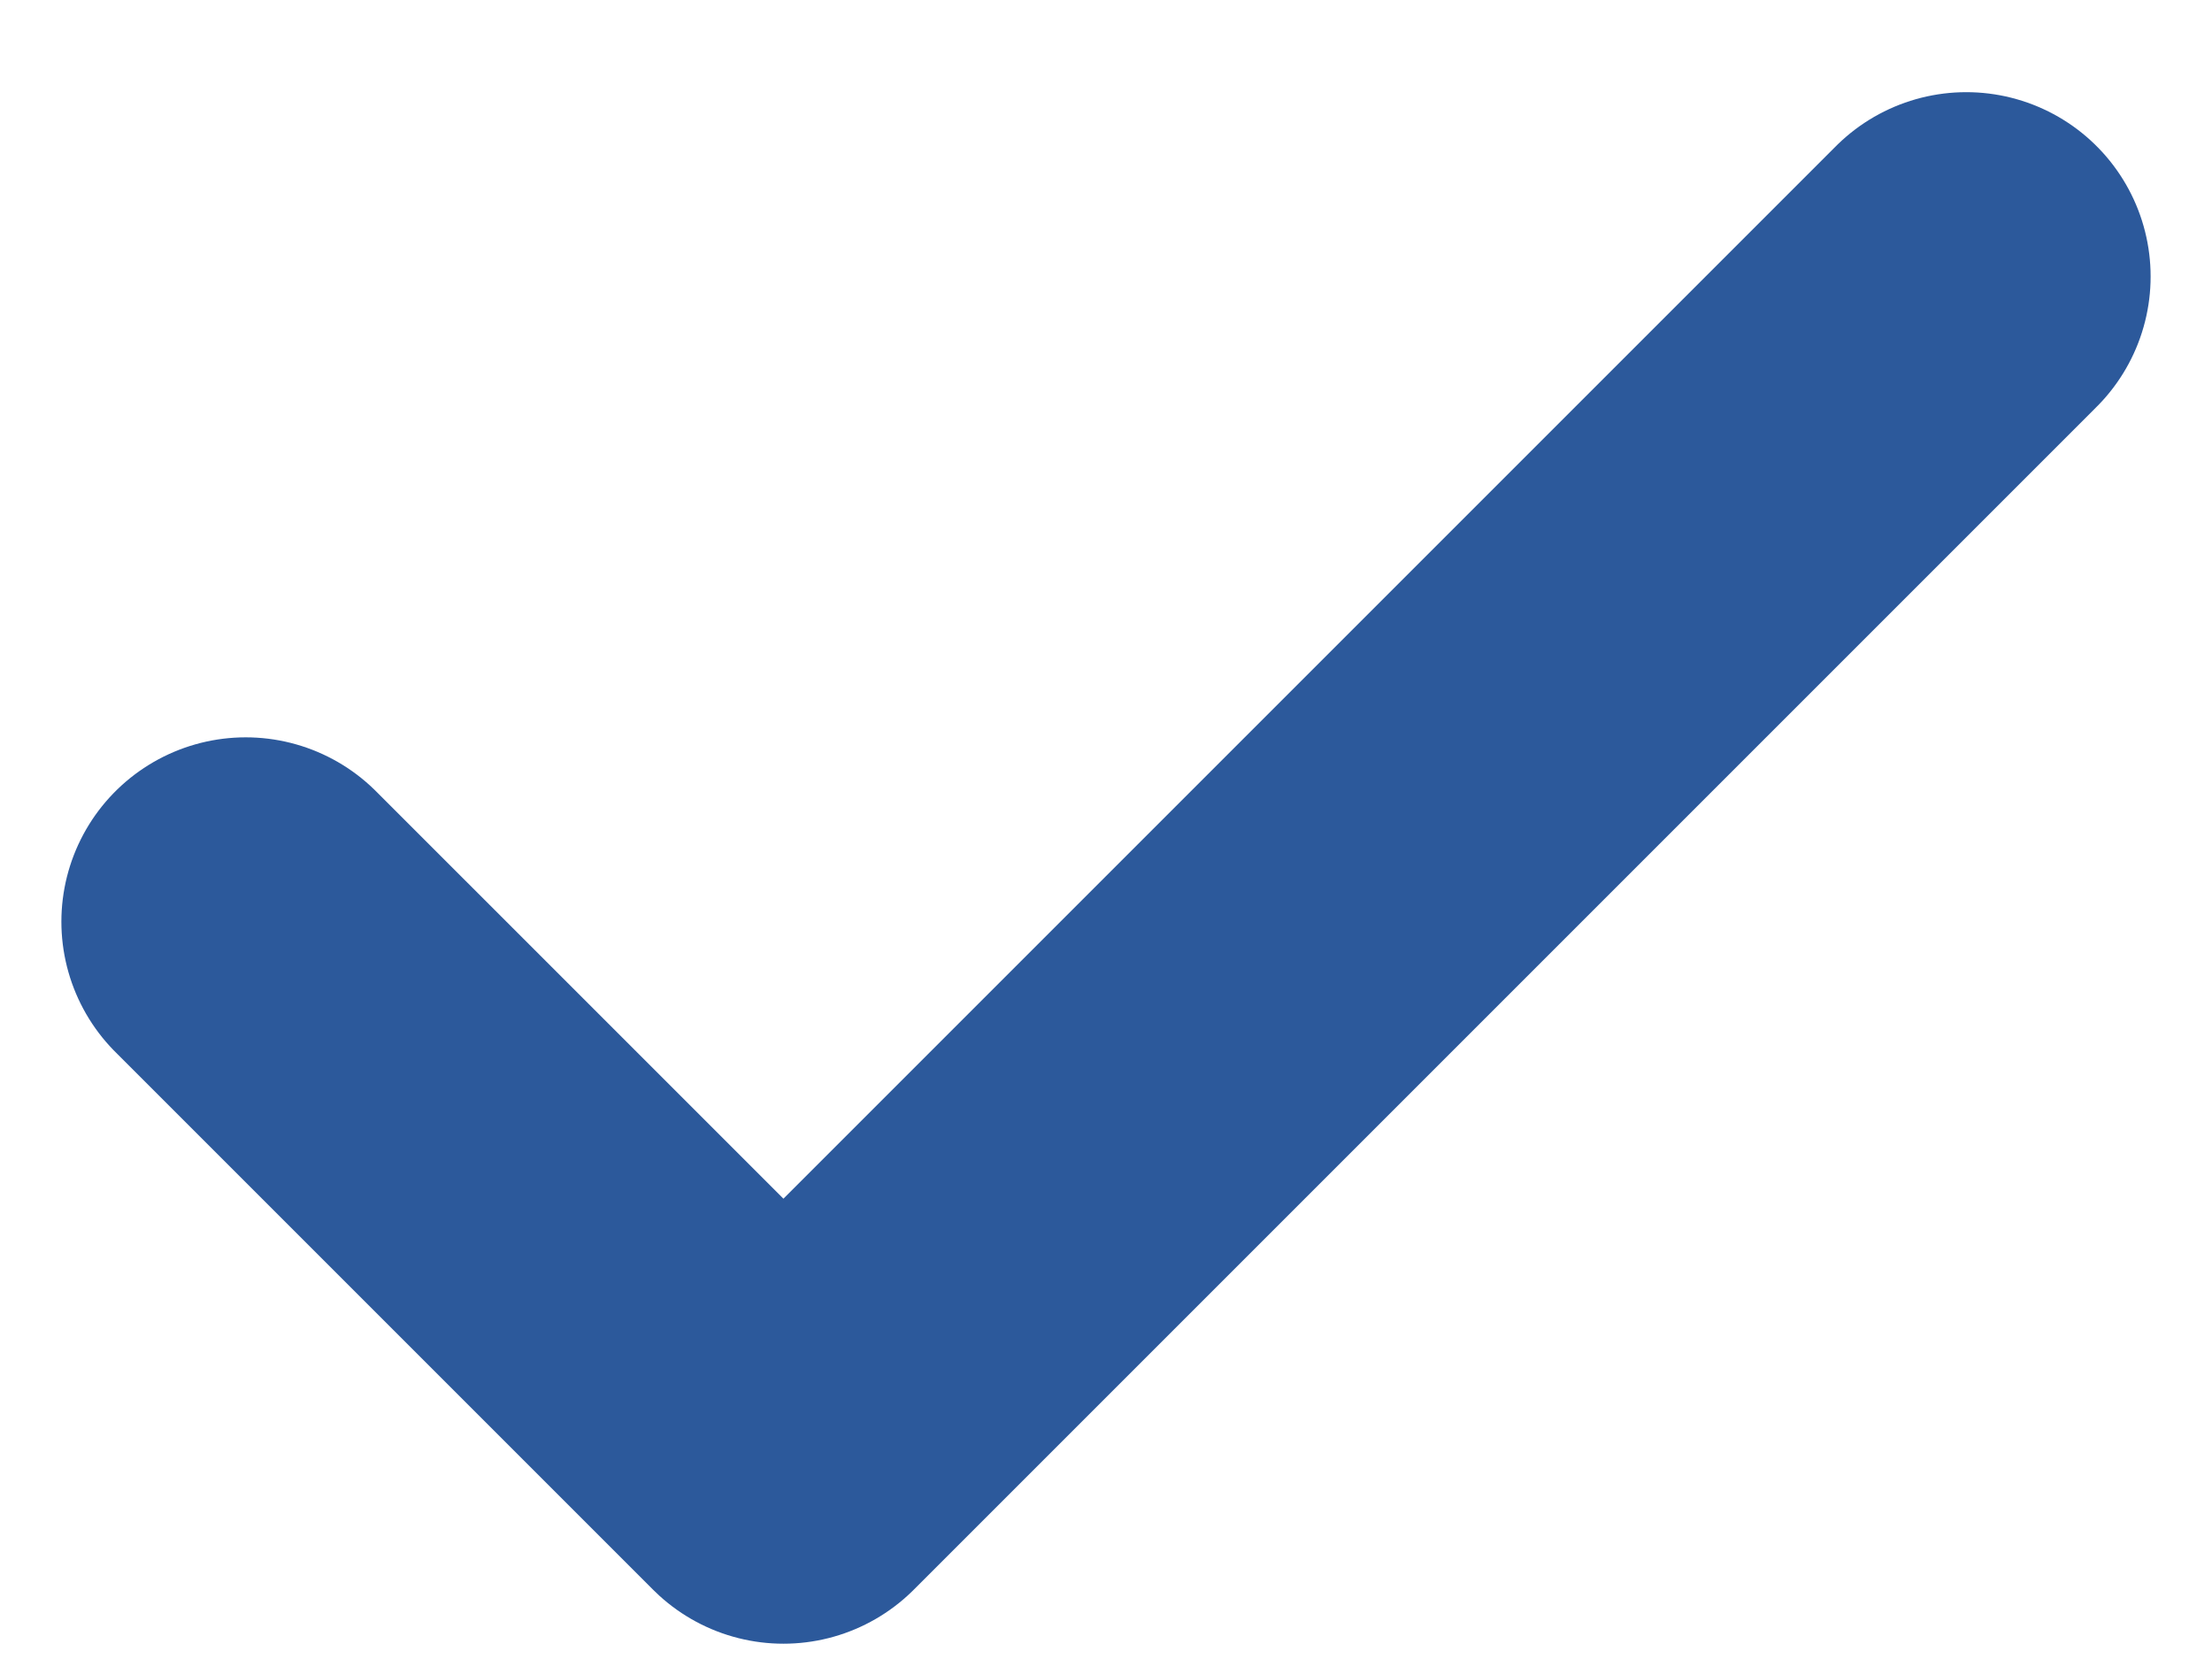
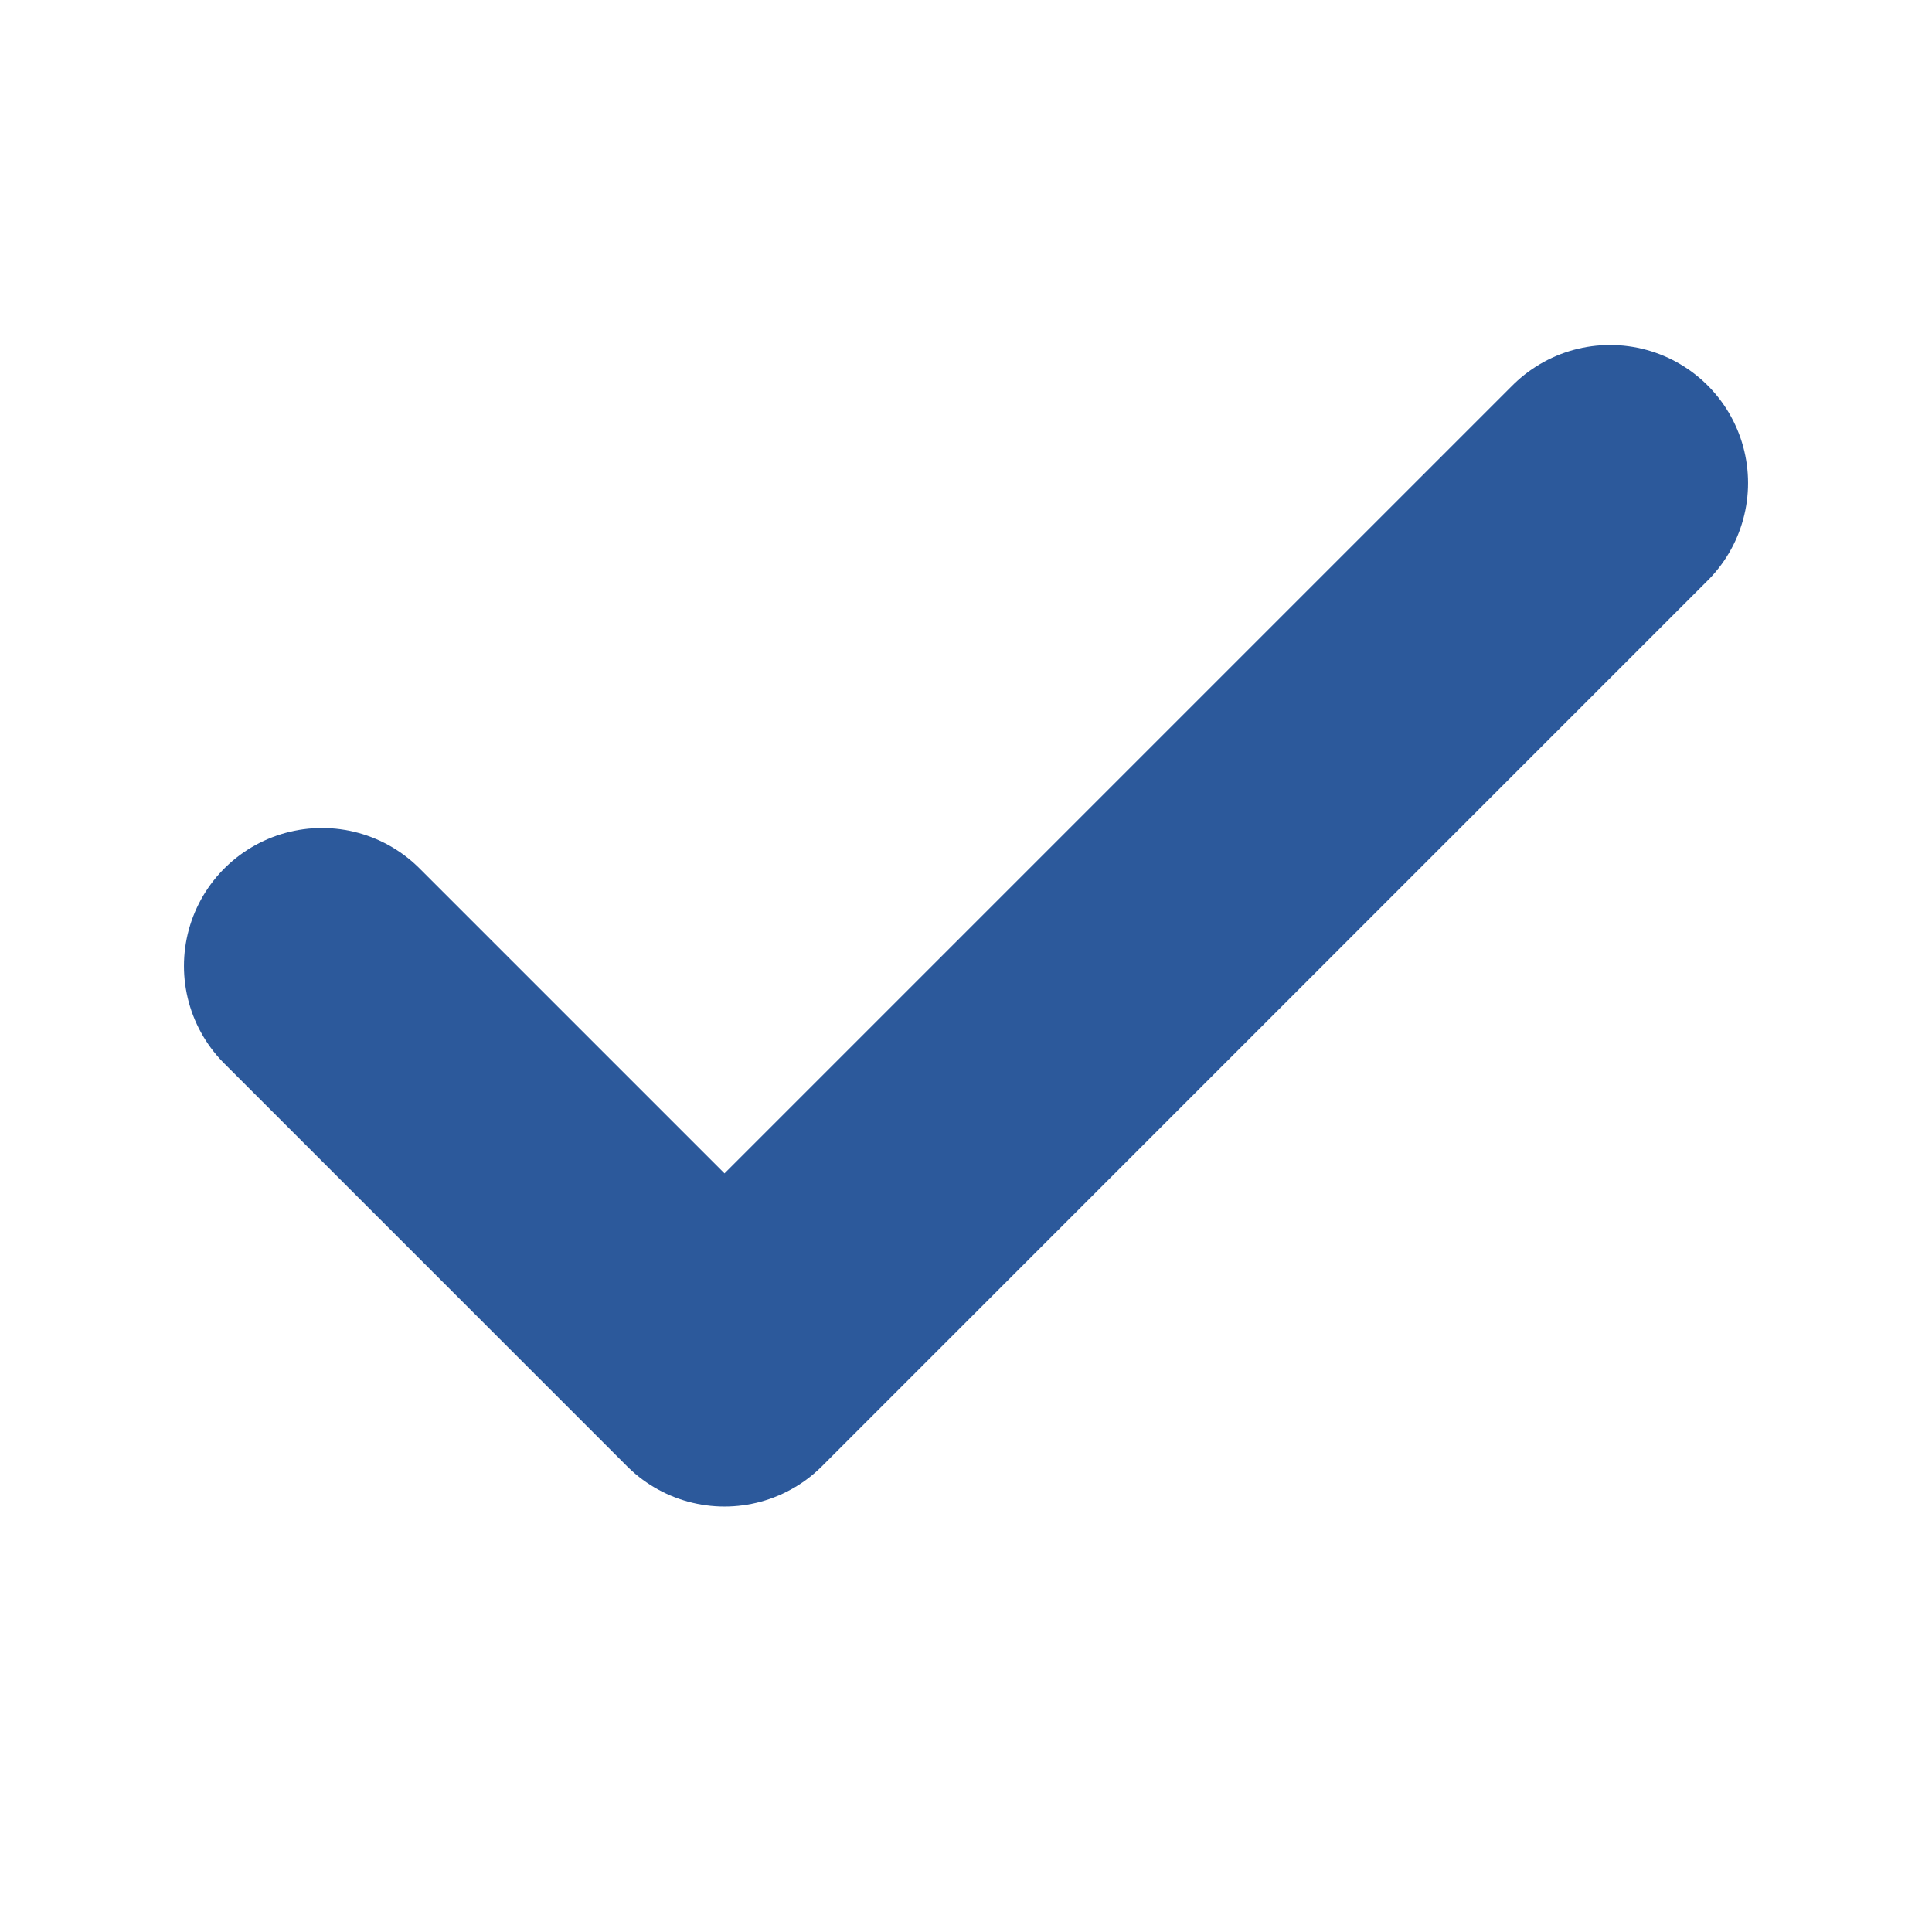
- <svg xmlns="http://www.w3.org/2000/svg" width="12" height="9" viewBox="0 0 12 9" fill="none">
-   <path d="M10.667 1.5L4.25 7.917L1.333 5" stroke="#2C599B" stroke-width="2" stroke-linecap="round" stroke-linejoin="round" />
+ <svg xmlns="http://www.w3.org/2000/svg" width="14" height="14" viewBox="0 0 14 14" fill="none">
+   <path d="M11.667 3.5L5.25 9.917L2.333 7" stroke="#2C599B" stroke-width="2" stroke-linecap="round" stroke-linejoin="round" />
</svg>
